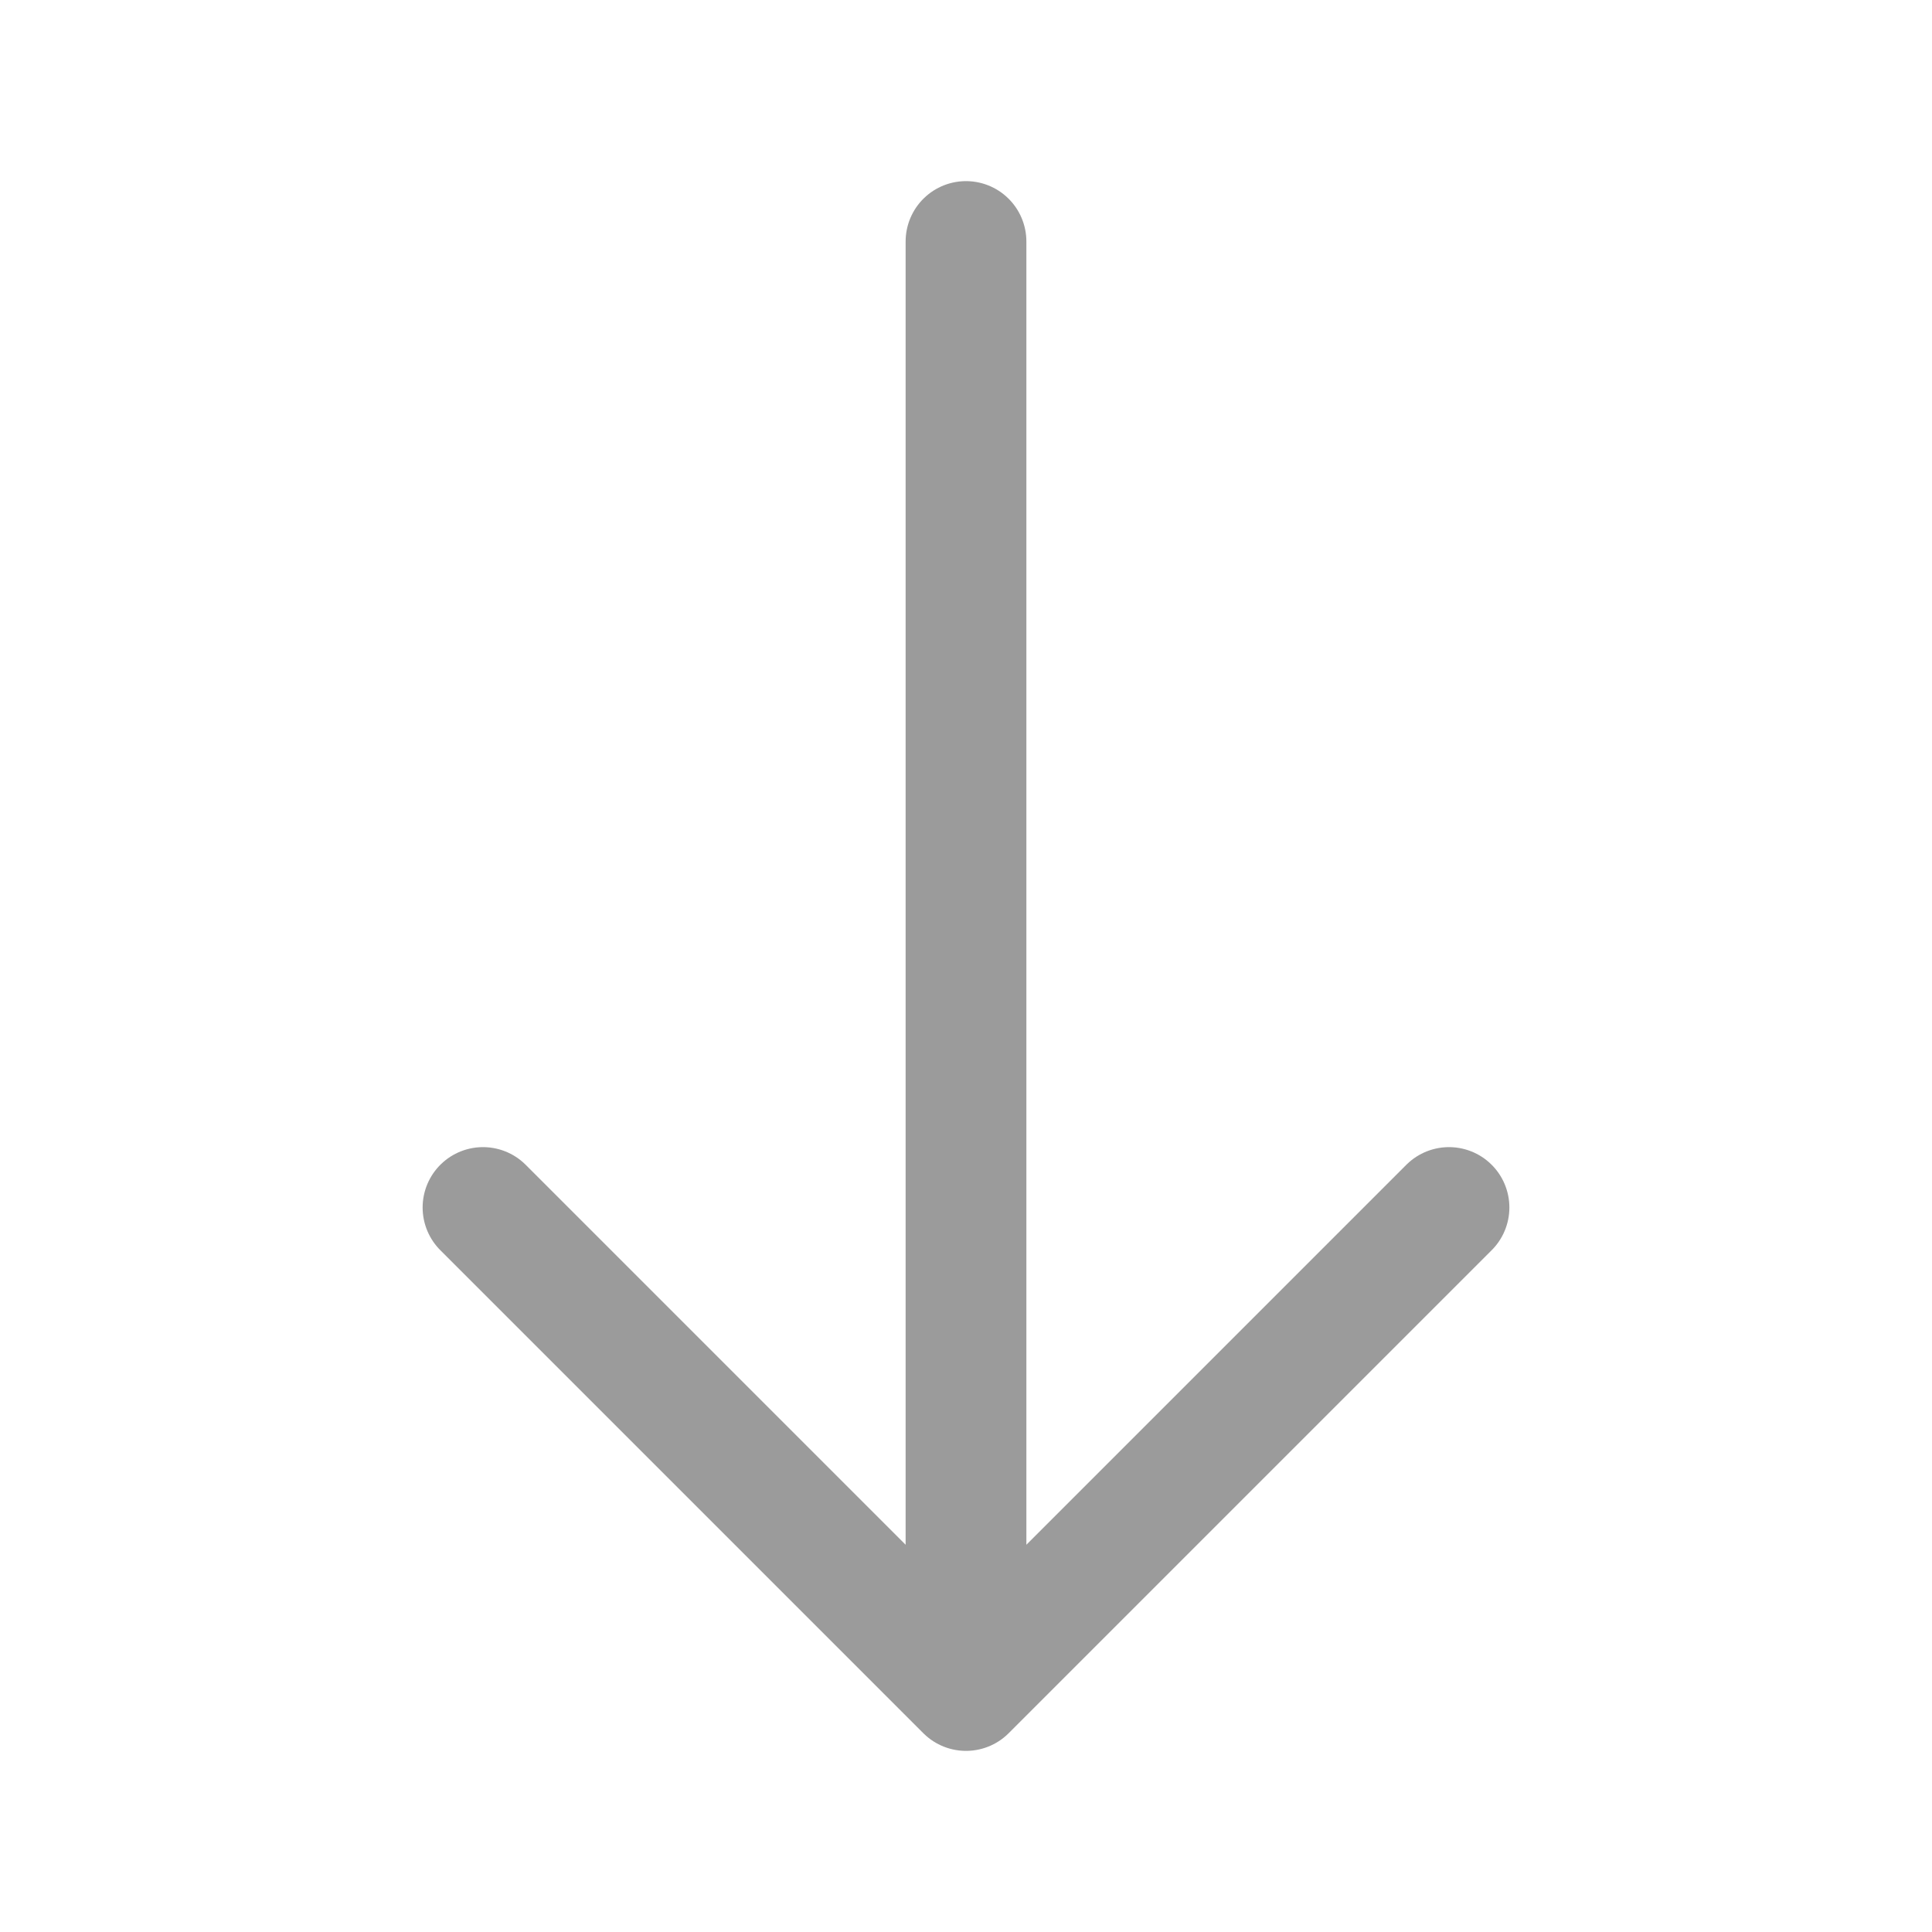
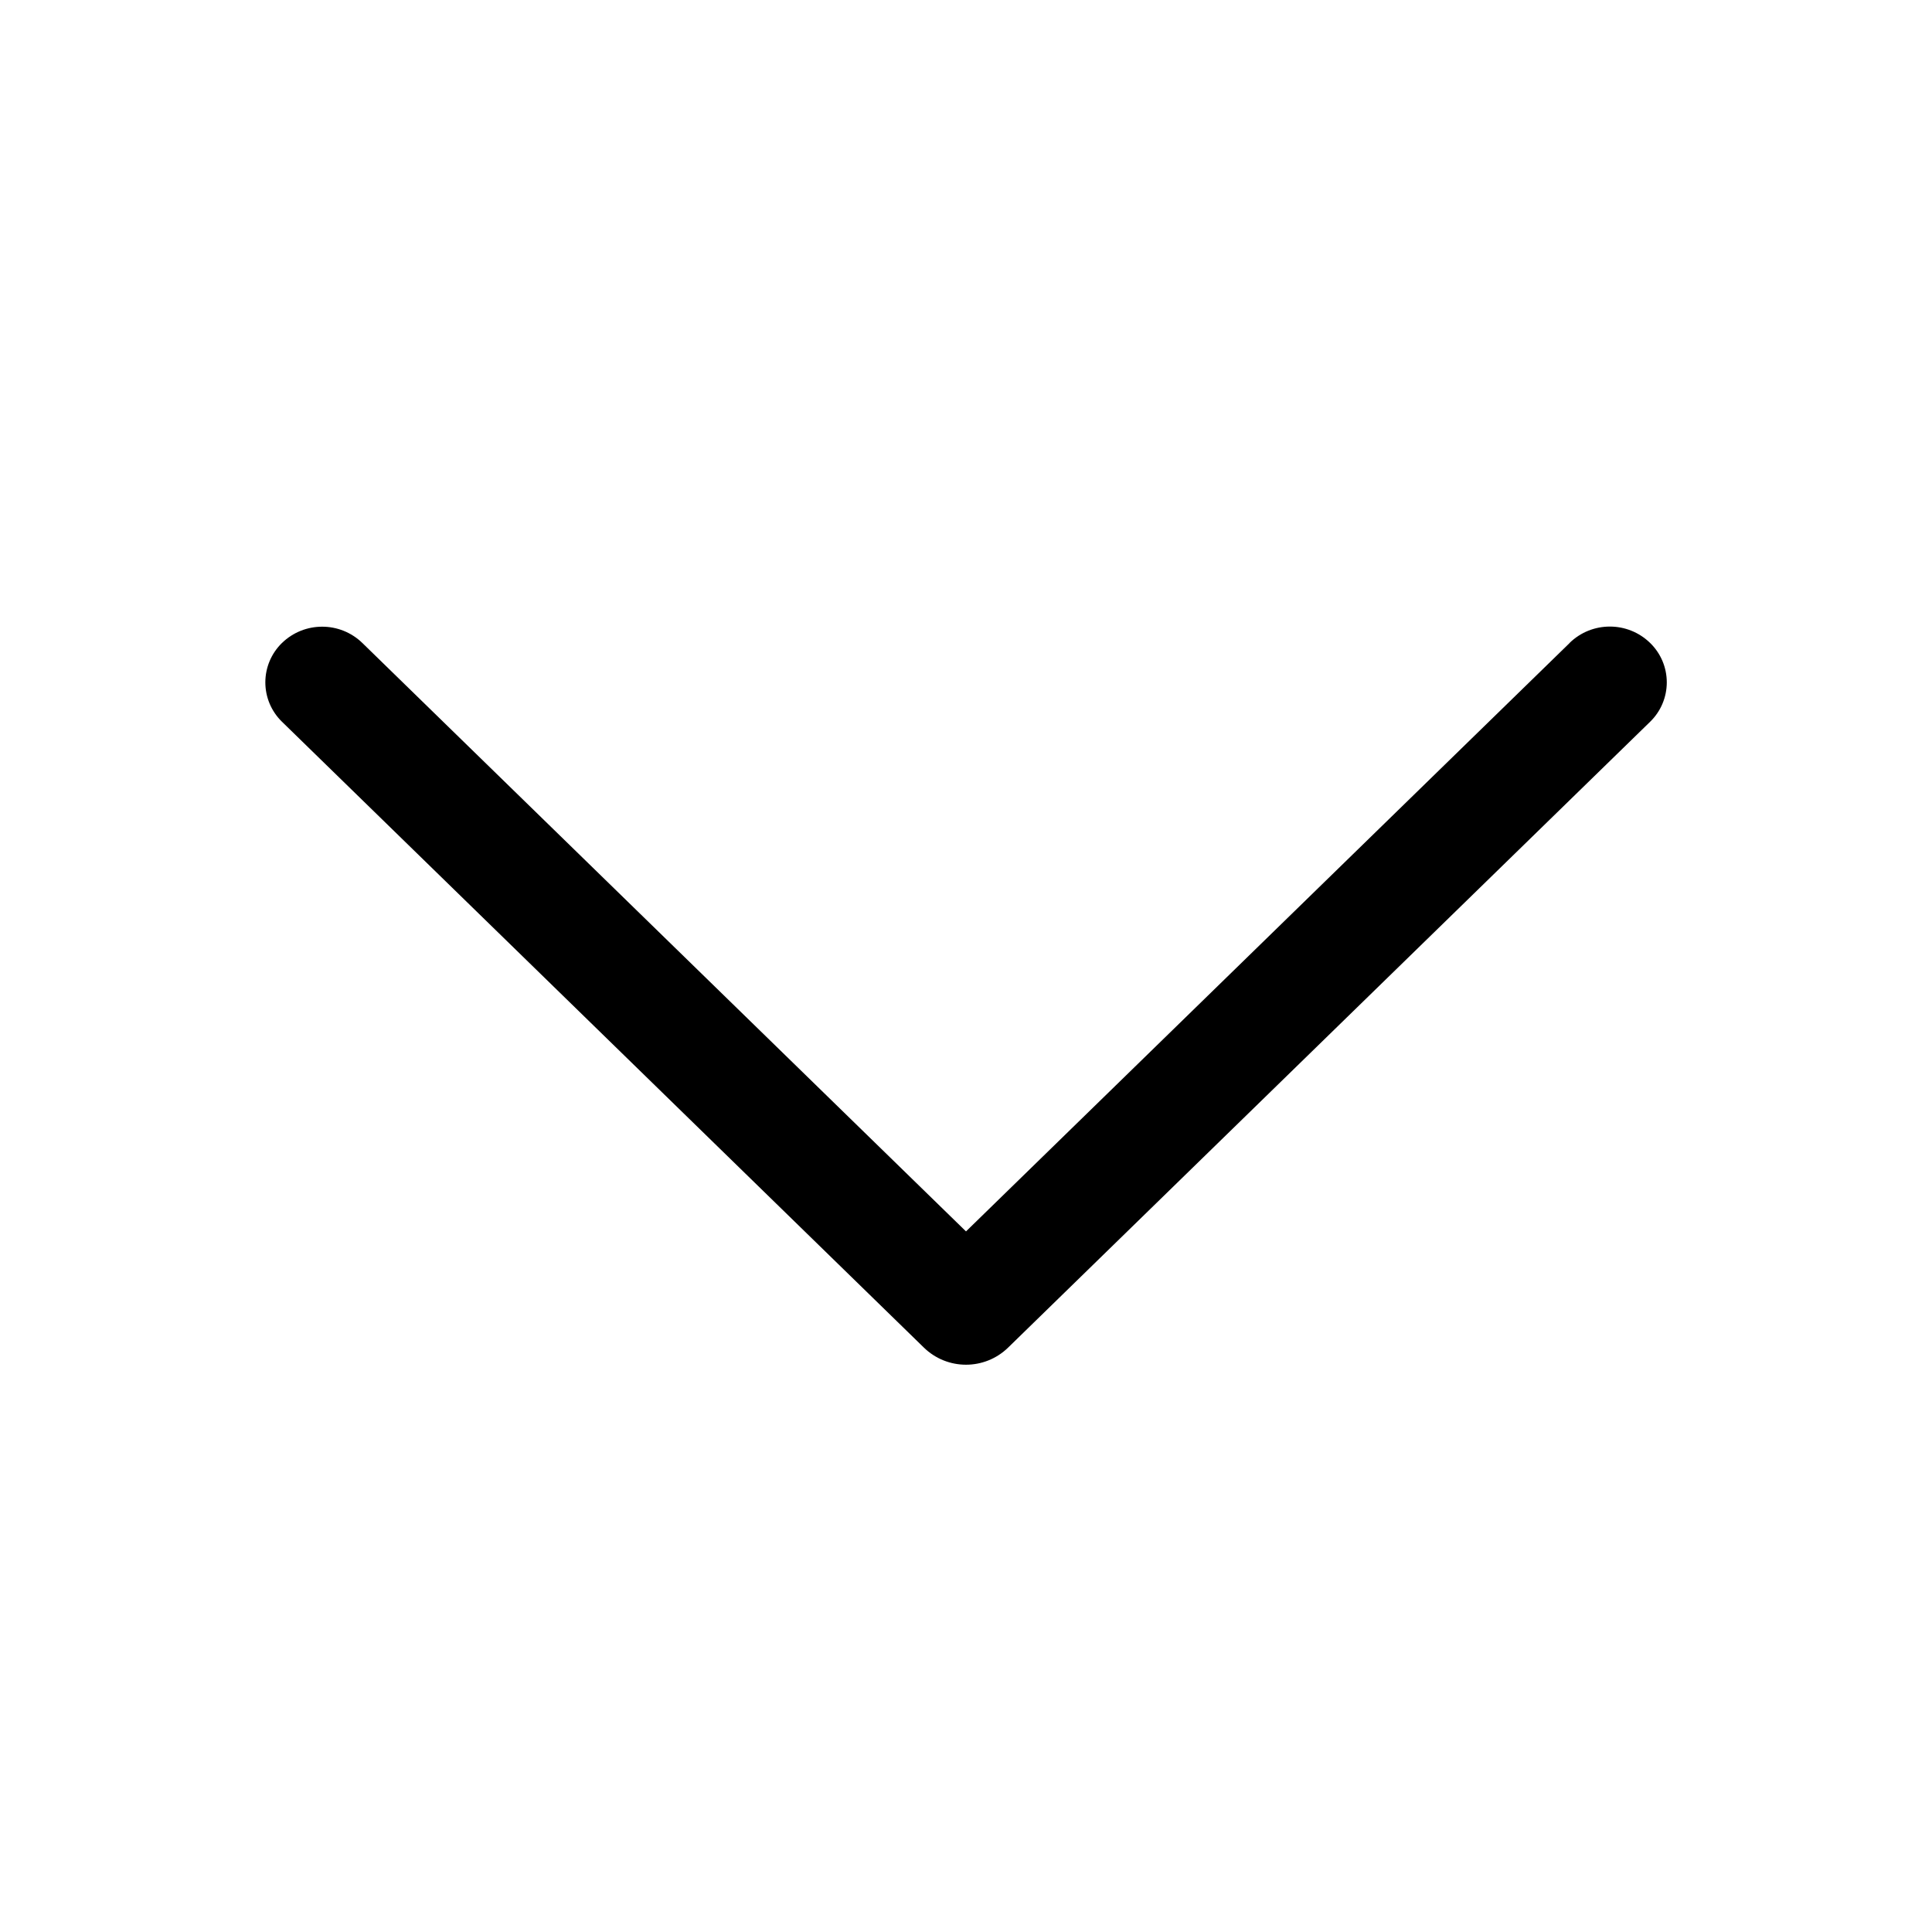
- <svg xmlns="http://www.w3.org/2000/svg" fill="none" viewBox="0 0 48 48">
-   <path stroke-linejoin="round" stroke-linecap="round" stroke-width="3" stroke="#9b9b9b" d="M24 42V6M36 30 24 42 12 30" data-follow-stroke="#9b9b9b" />
+ <svg xmlns="http://www.w3.org/2000/svg" viewBox="0 0 1024 1024">
+   <path fill="currentColor" d="M831.872 340.864 512 652.672 192.128 340.864a30.592 30.592 0 0 0-42.752 0 29.12 29.12 0 0 0 0 41.6L489.664 714.24a32 32 0 0 0 44.672 0l340.288-331.712a29.12 29.12 0 0 0 0-41.728 30.592 30.592 0 0 0-42.752 0z" />
</svg>
